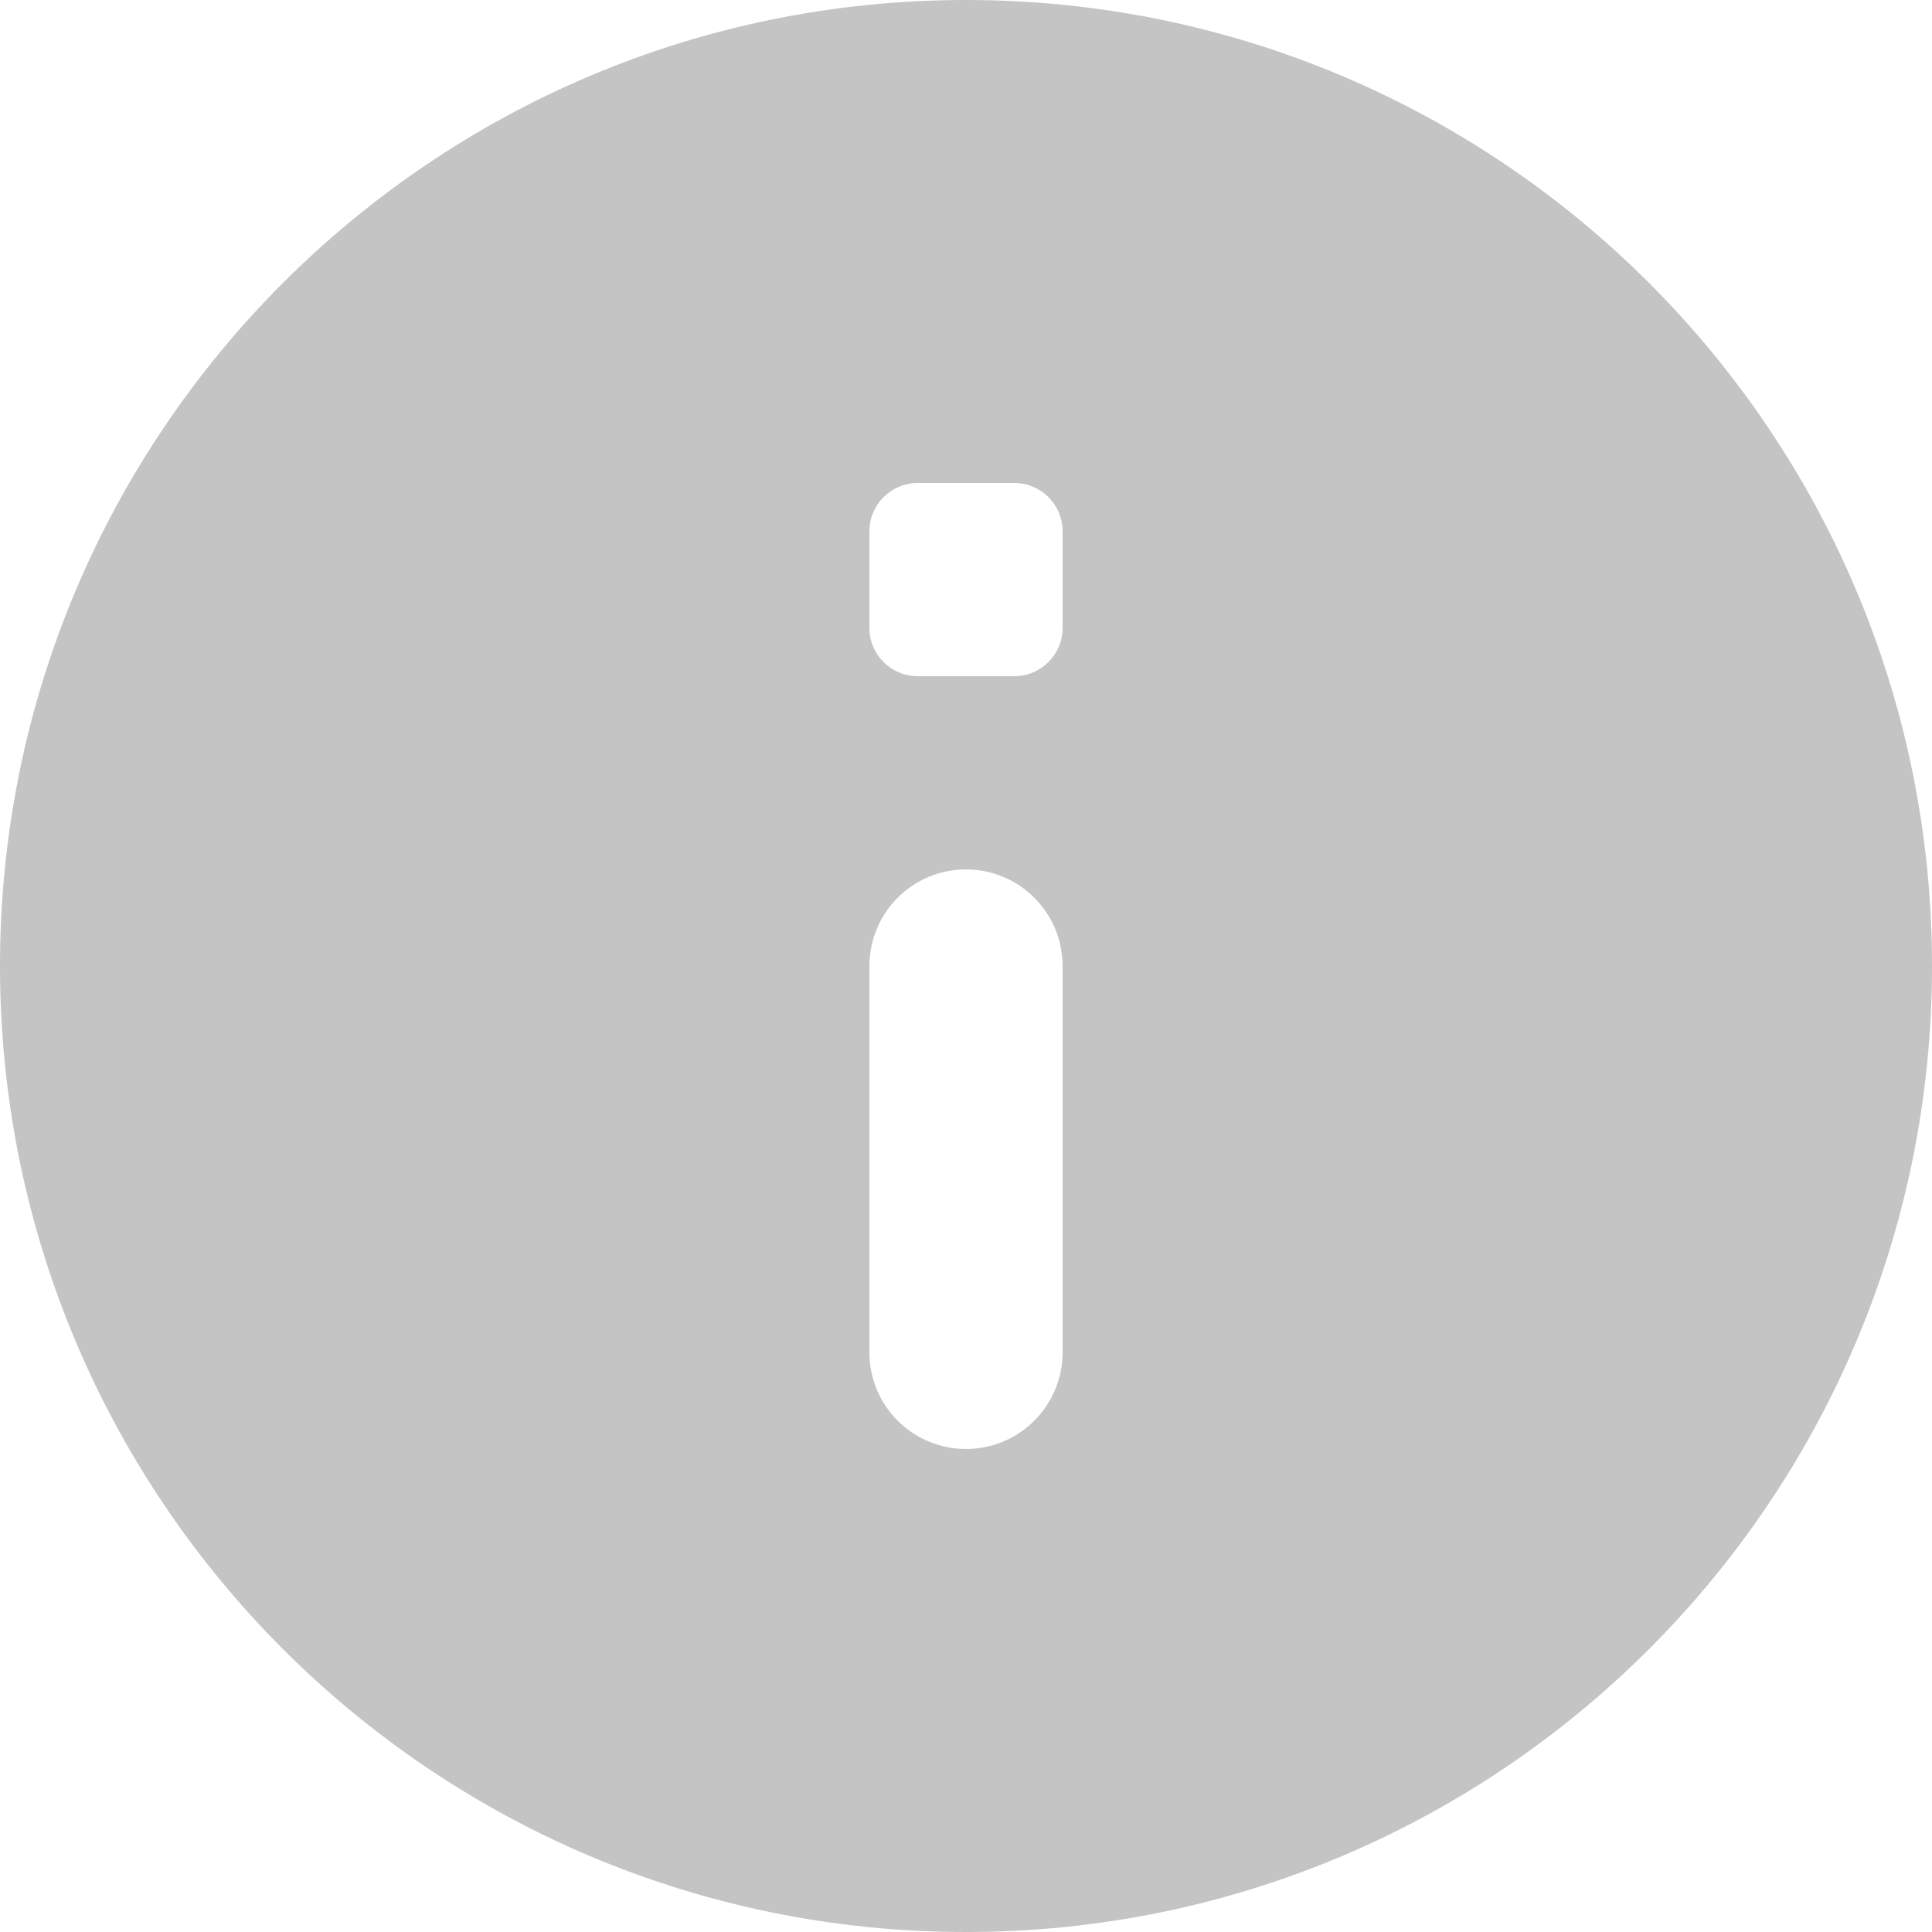
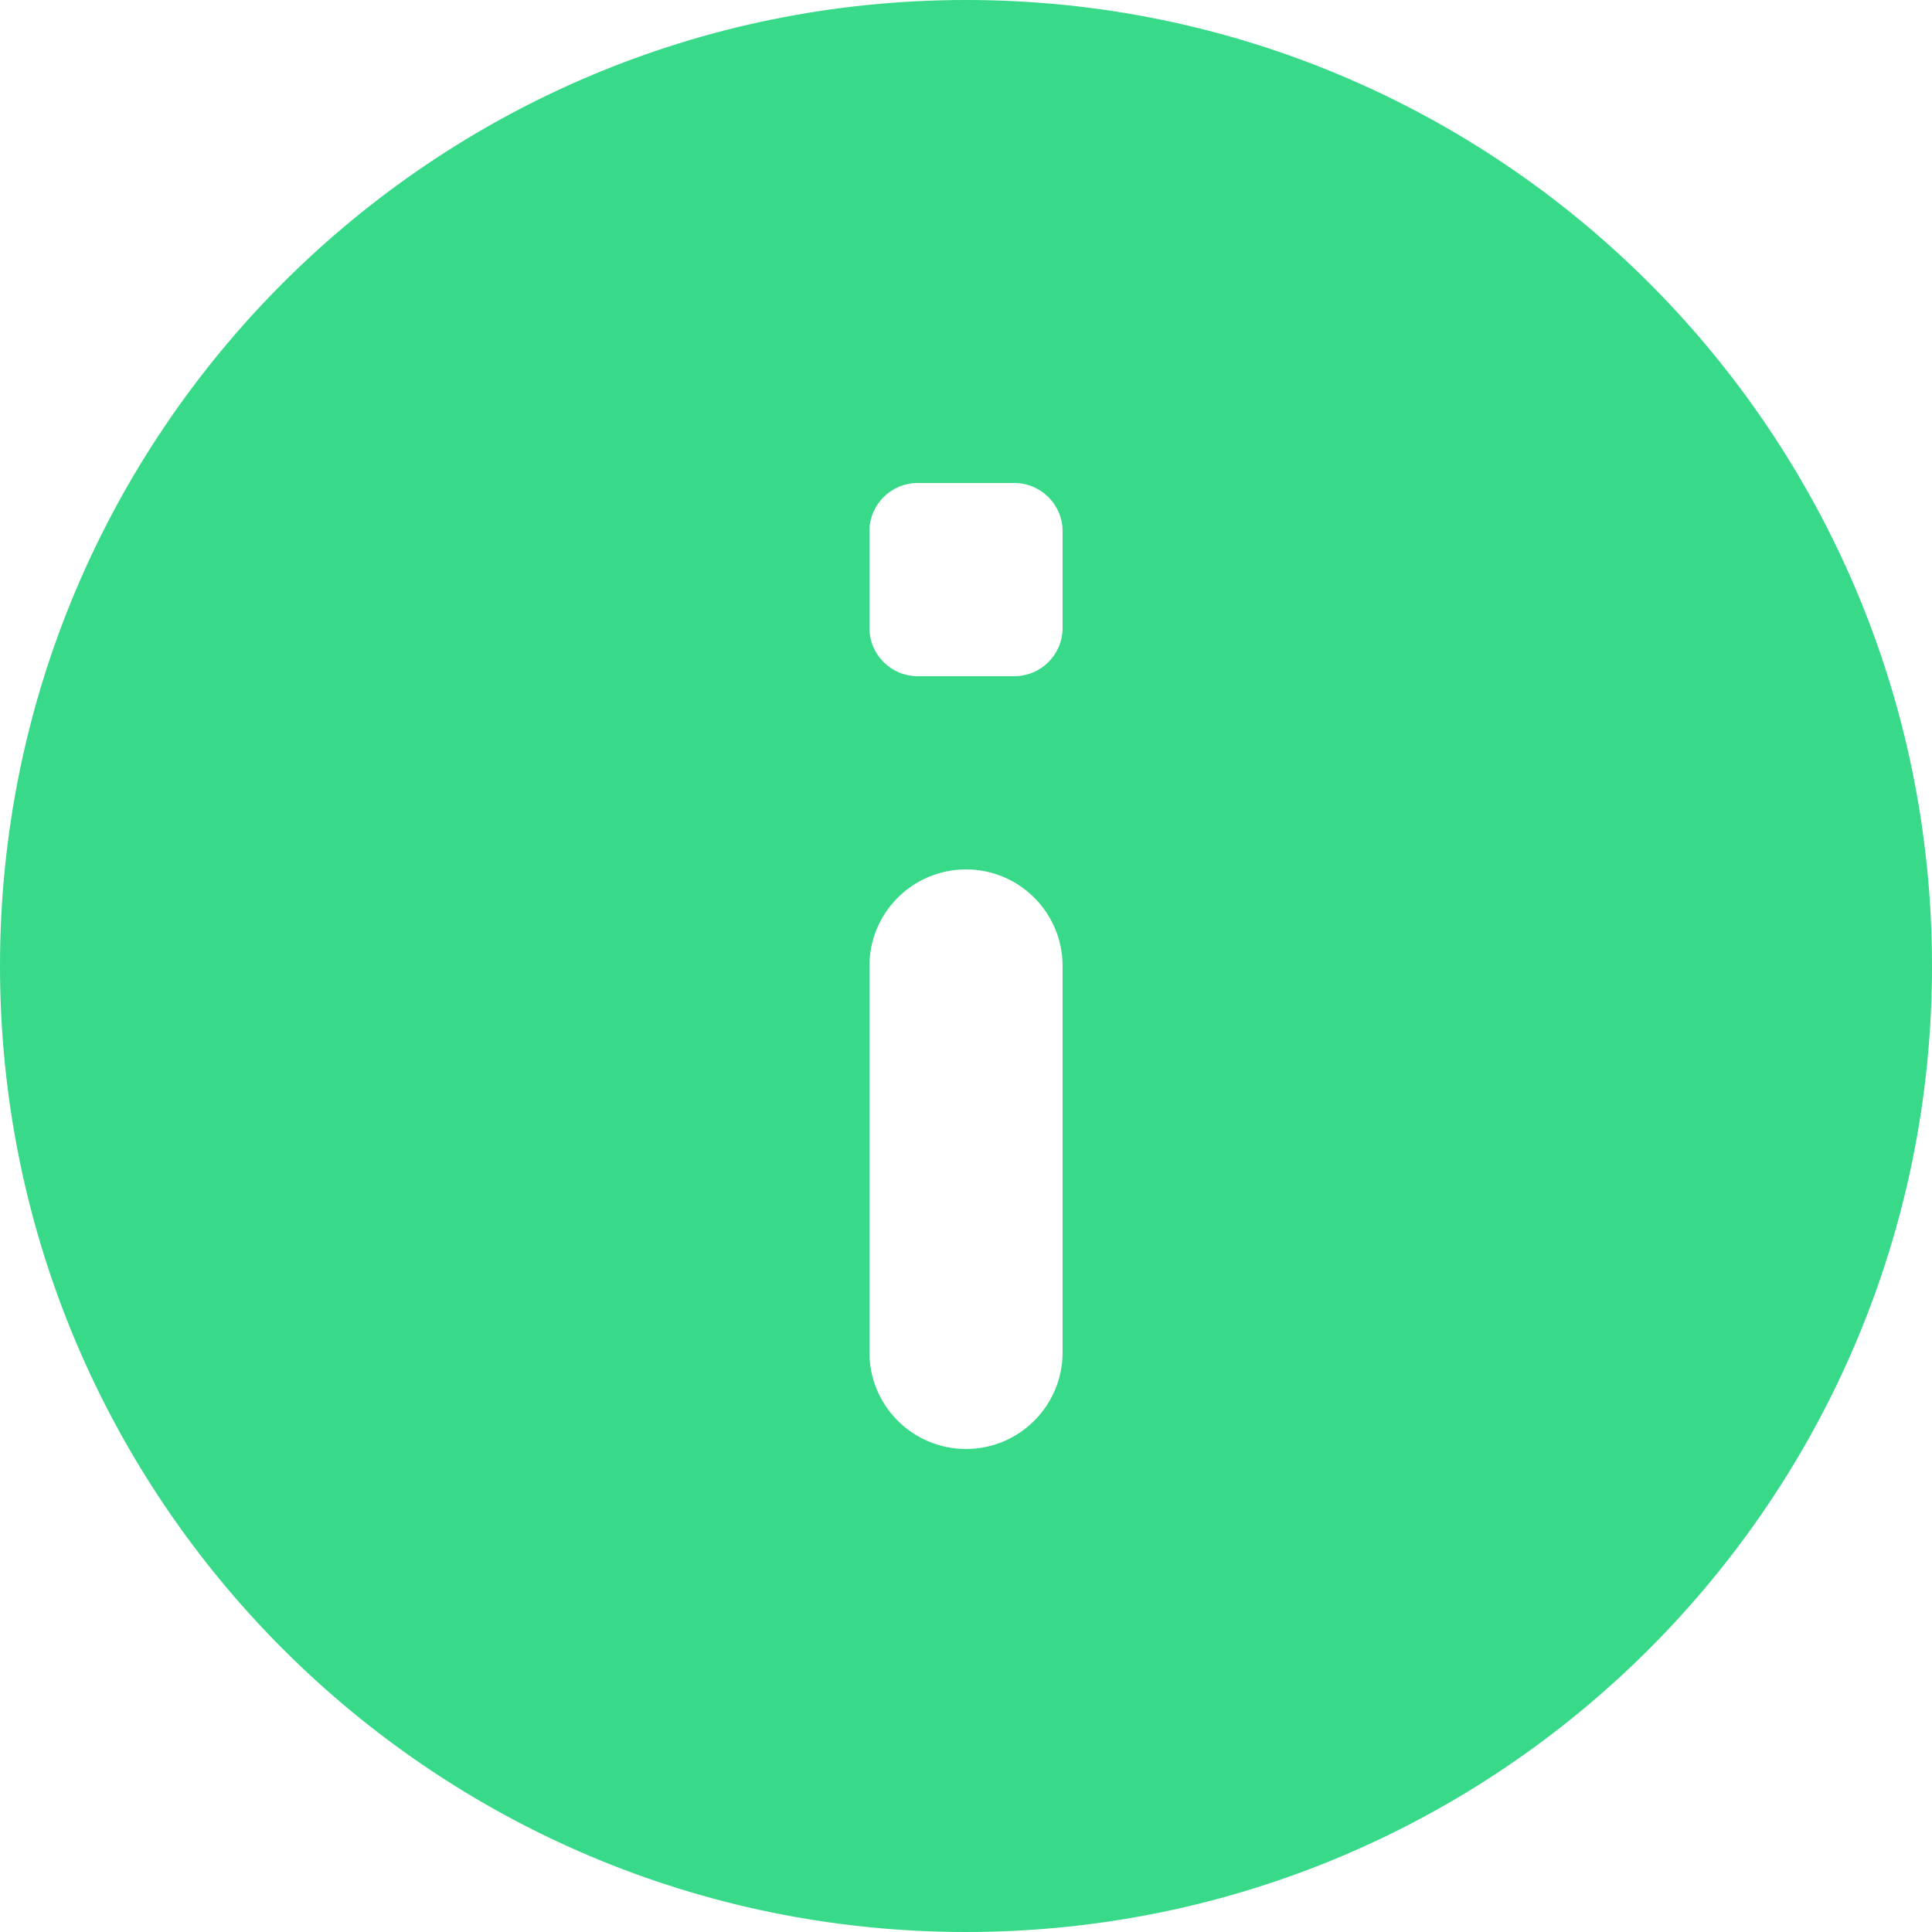
- <svg xmlns="http://www.w3.org/2000/svg" id="icons8-box-important_2_" data-name="icons8-box-important (2)" width="35" height="35" viewBox="0 0 35 35">
-   <path id="icons8-box-important_2_2" data-name="icons8-box-important (2)" d="M17.5,0A17.5,17.5,0,1,0,35,17.5,17.5,17.5,0,0,0,17.5,0Zm.875,26.25h-1.75a.875.875,0,0,1-.875-.875v-1.75a.875.875,0,0,1,.875-.875h1.75a.875.875,0,0,1,.875.875v1.75A.875.875,0,0,1,18.375,26.25Zm-.875-7h0a1.751,1.751,0,0,1-1.75-1.75v-7A1.751,1.751,0,0,1,17.5,8.75h0a1.751,1.751,0,0,1,1.75,1.75v7A1.751,1.751,0,0,1,17.5,19.25Z" transform="translate(35 35) rotate(180)" fill="#c4c4c4" />
+ <svg xmlns="http://www.w3.org/2000/svg" width="35" height="35" viewBox="0 0 35 35">
+   <g transform="translate(-161.557 -299.774)">
+     <g transform="translate(161.557 299.774)">
+       <path d="M17.5,0A17.5,17.5,0,1,0,35,17.5,17.5,17.5,0,0,0,17.5,0Zm.875,26.25h-1.75a.875.875,0,0,1-.875-.875v-1.75a.875.875,0,0,1,.875-.875h1.75a.875.875,0,0,1,.875.875v1.75A.875.875,0,0,1,18.375,26.25Zm-.875-7h0a1.751,1.751,0,0,1-1.75-1.75v-7A1.751,1.751,0,0,1,17.5,8.75h0a1.751,1.751,0,0,1,1.75,1.75v7A1.751,1.751,0,0,1,17.5,19.25Z" transform="translate(35 35) rotate(180)" fill="#38d989" />
+     </g>
+   </g>
</svg>
